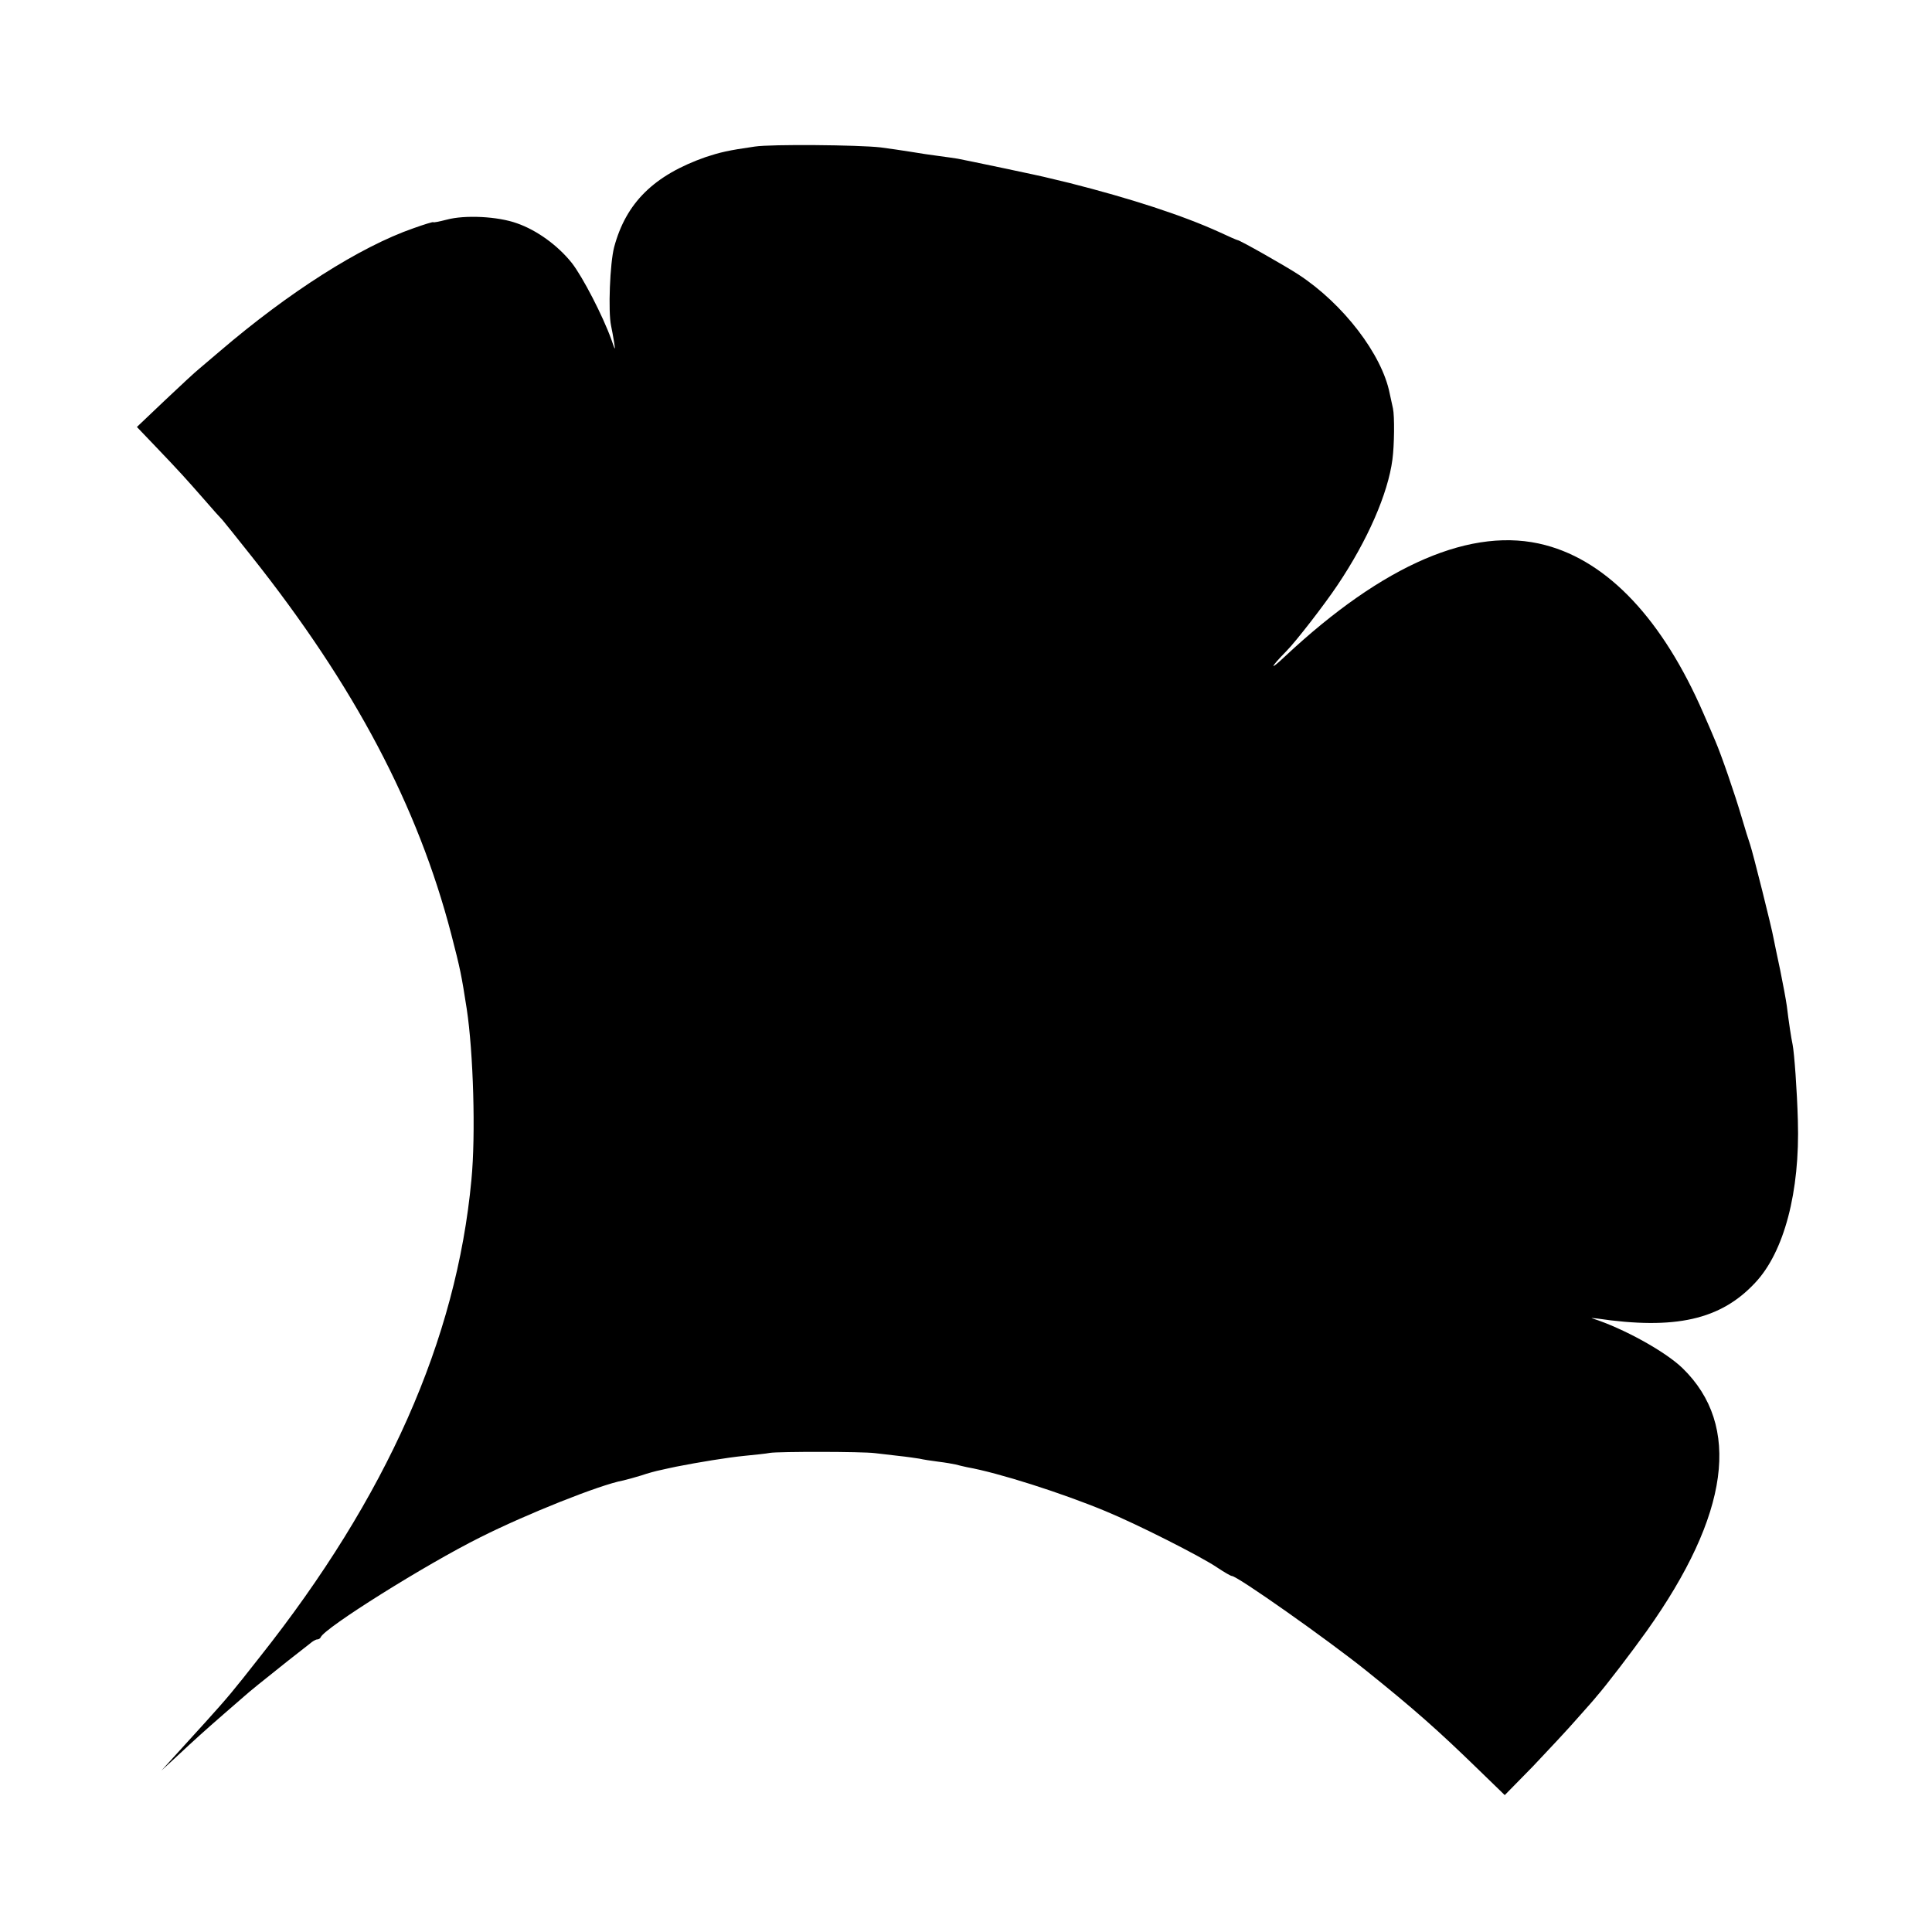
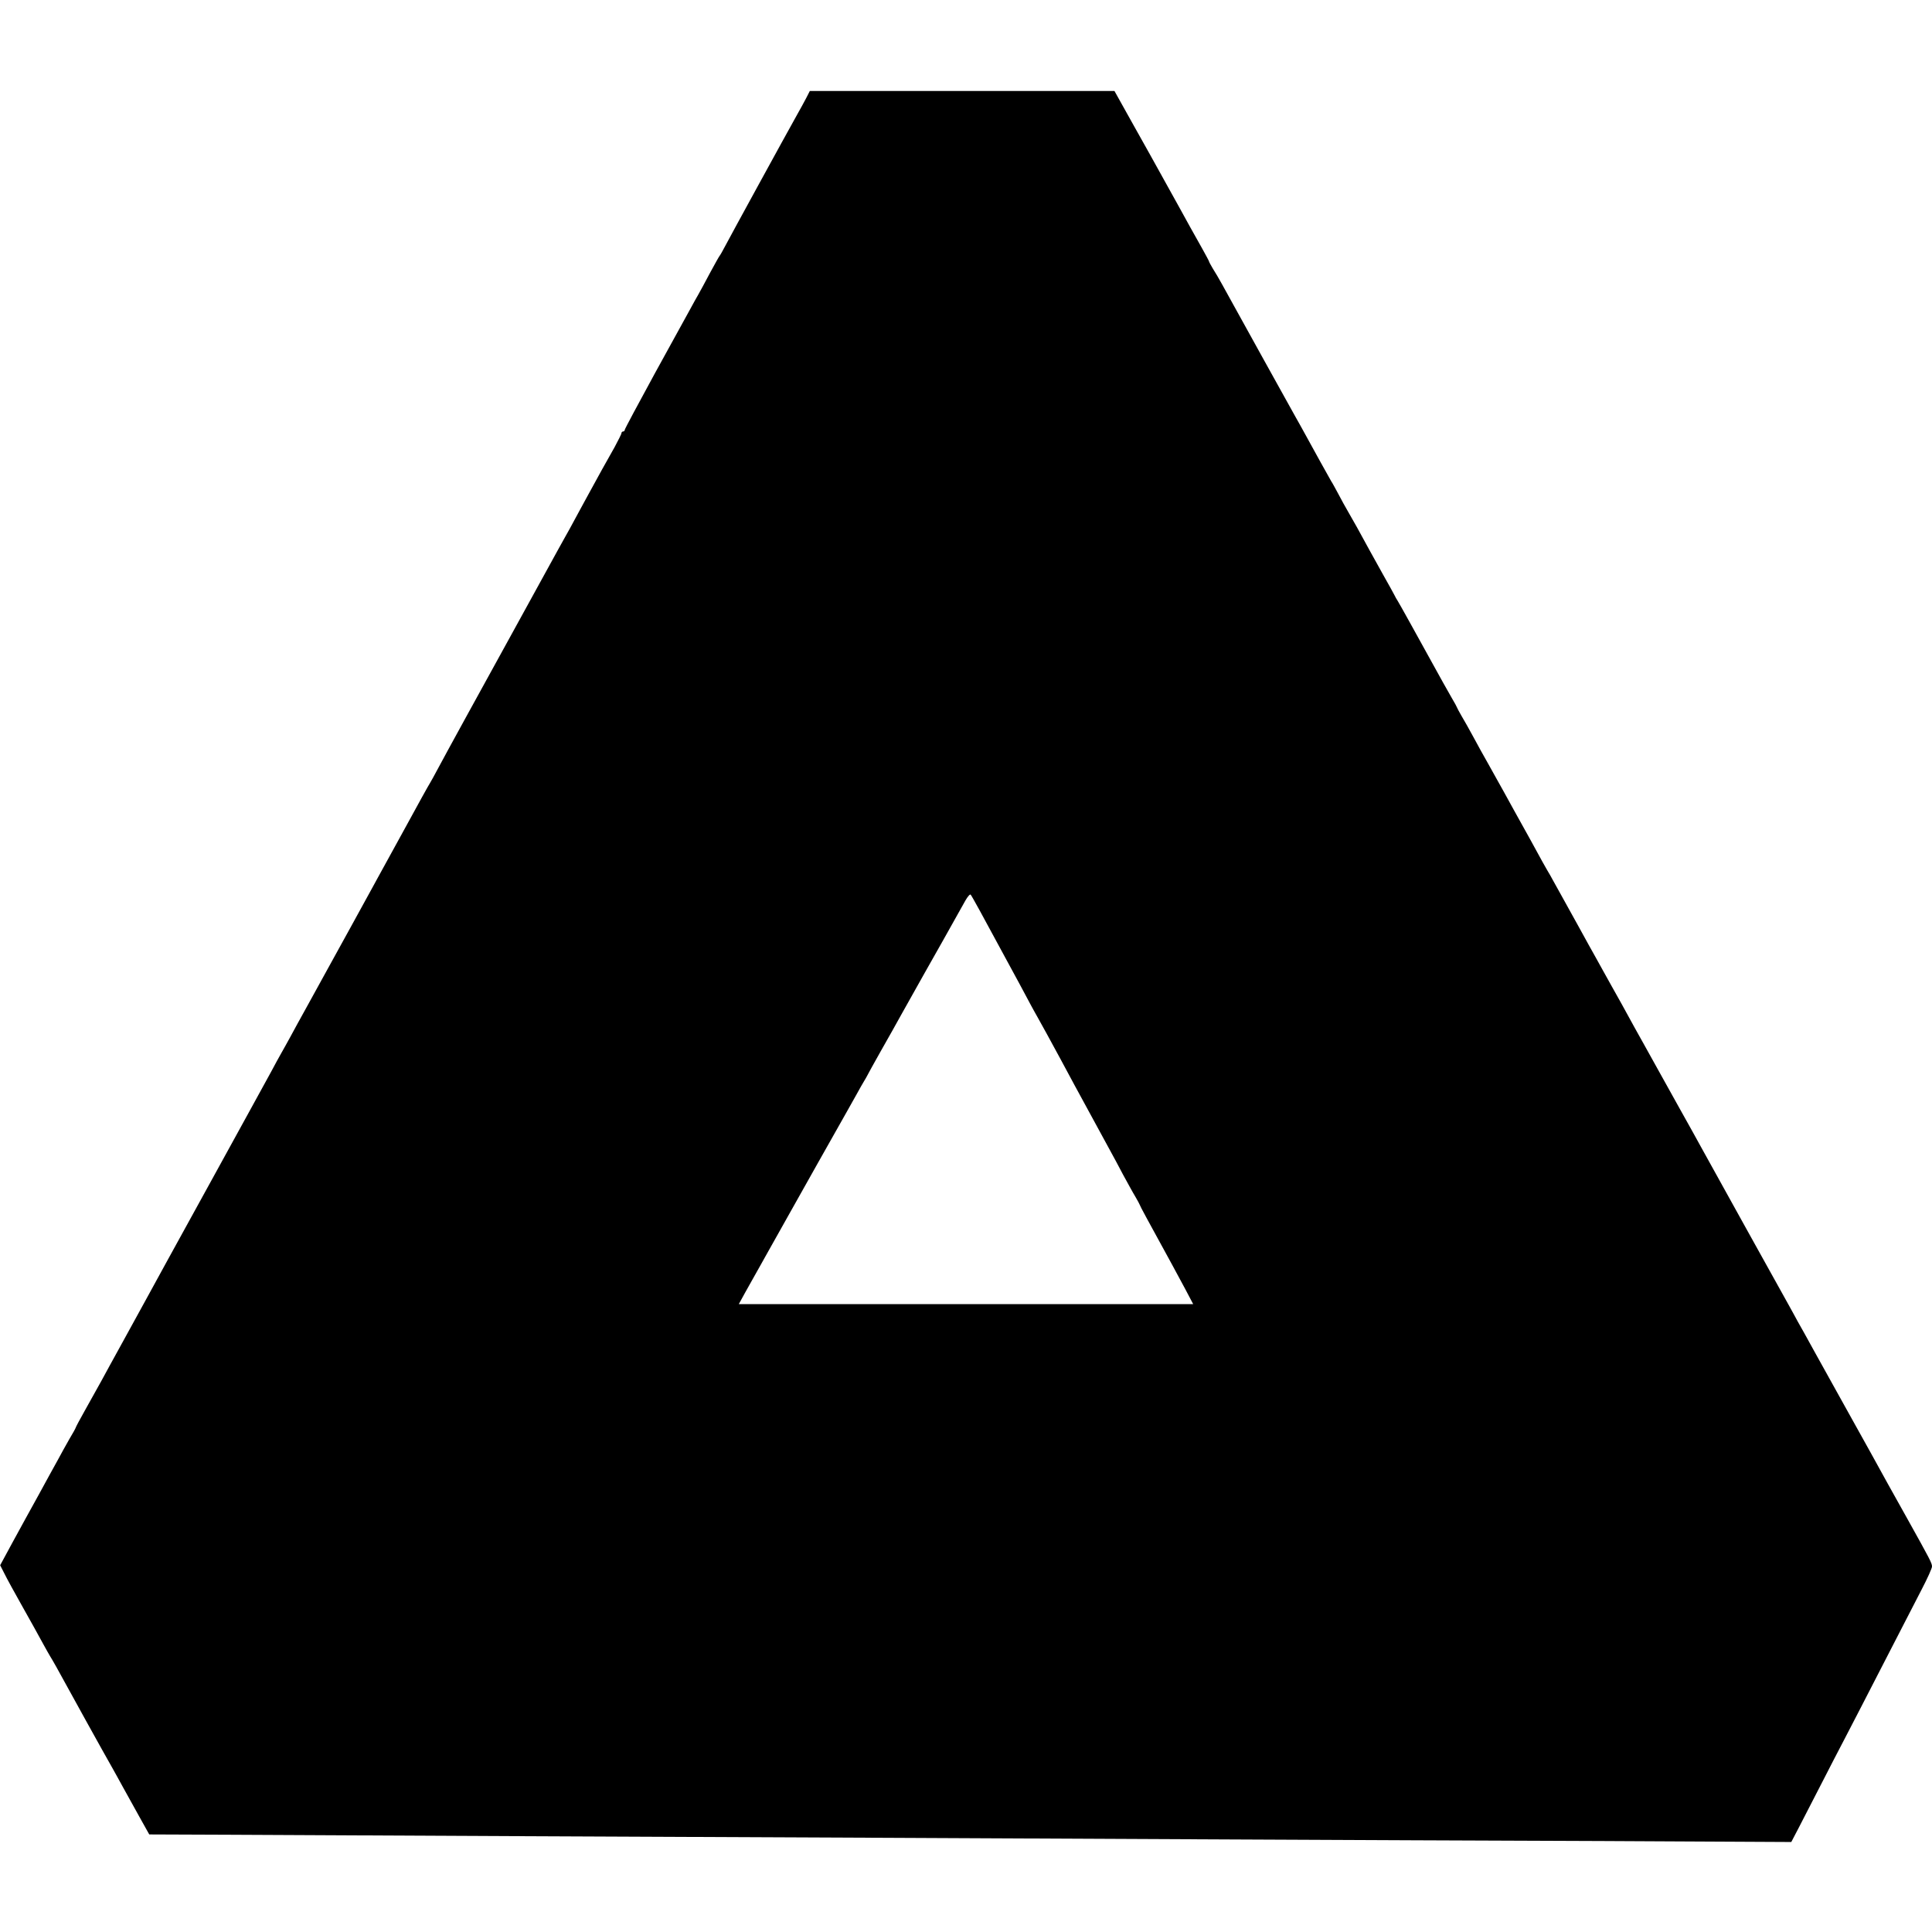
- <svg xmlns="http://www.w3.org/2000/svg" version="1.0" width="700pt" height="700pt" viewBox="0 0 700 700" preserveAspectRatio="xMidYMid meet">
-   <g transform="translate(0,700) scale(0.1,-0.1)" fill="#000000" stroke="none">
-     <path d="M2735 6469 c-98 -14 -126 -21 -178 -38 -188 -66 -289 -166 -332 -327 -15 -58 -22 -232 -11 -284 3 -14 8 -41 11 -60 5 -32 4 -31 -10 10 -31 86 -104 227 -143 277 -51 64 -127 119 -199 144 -69 25 -189 31 -255 13 -27 -7 -48 -11 -48 -9 0 2 -33 -8 -72 -22 -193 -67 -452 -232 -702 -446 -27 -23 -60 -51 -73 -62 -14 -11 -70 -63 -126 -116 l-101 -96 66 -69 c90 -94 114 -121 178 -194 30 -35 60 -68 66 -74 5 -6 53 -65 105 -131 374 -471 603 -905 724 -1370 33 -127 37 -148 56 -270 24 -157 33 -457 17 -620 -54 -579 -307 -1149 -767 -1729 -98 -125 -114 -144 -196 -235 -54 -59 -60 -66 -120 -132 l-40 -44 50 46 c76 71 104 96 175 158 36 31 70 61 76 66 14 13 72 60 154 125 36 28 73 57 83 65 9 8 21 15 26 15 5 0 11 3 13 8 14 34 381 264 578 362 167 84 435 191 518 206 13 3 42 11 65 18 23 8 56 17 72 20 17 4 41 9 55 12 81 16 185 33 245 39 39 4 81 8 95 11 32 5 334 5 380 -1 19 -2 58 -7 86 -10 29 -3 62 -8 75 -10 13 -3 44 -8 69 -11 25 -3 53 -8 62 -10 10 -3 29 -7 42 -10 113 -20 342 -93 501 -159 112 -46 346 -164 406 -205 24 -16 48 -30 52 -30 20 0 346 -230 487 -343 173 -139 259 -215 403 -355 l99 -96 102 104 c55 58 128 136 161 174 33 37 65 73 70 80 32 36 129 163 181 236 301 423 344 745 130 953 -63 61 -216 145 -326 180 -8 2 -1 2 15 0 284 -42 449 -5 574 129 105 111 163 330 155 588 -3 110 -13 245 -19 275 -5 23 -14 82 -21 140 -3 22 -14 81 -24 130 -11 50 -21 101 -24 115 -6 36 -75 311 -85 340 -5 14 -19 59 -31 100 -24 82 -74 227 -95 275 -7 17 -26 62 -43 100 -147 339 -345 550 -573 610 -263 70 -586 -69 -944 -404 -57 -54 -54 -41 5 19 35 35 140 171 186 240 109 162 183 332 199 455 7 51 8 158 2 185 -2 8 -7 33 -12 55 -28 141 -168 324 -330 430 -47 31 -213 125 -221 125 -2 0 -32 13 -66 29 -134 61 -322 122 -543 178 -33 8 -67 16 -75 18 -25 7 -303 65 -330 70 -14 2 -45 7 -70 10 -25 3 -70 10 -100 15 -30 5 -80 12 -110 16 -79 9 -396 12 -455 3z" />
+ <svg xmlns="http://www.w3.org/2000/svg" version="1.0" width="1200pt" height="1200pt" viewBox="0 0 1200 1200" preserveAspectRatio="xMidYMid meet">
+   <g transform="translate(0,1200) scale(0.1,-0.1)" fill="#000000" stroke="none">
+     <path d="M5007 11390 c-13 -25 -36 -67 -52 -95 -80 -143 -422 -768 -449 -820 -17 -33 -34 -62 -37 -65 -3 -3 -29 -50 -59 -105 -29 -55 -62 -116 -73 -135 -11 -19 -34 -60 -50 -90 -17 -30 -115 -209 -219 -398 -103 -189 -188 -347 -188 -353 0 -5 -4 -9 -10 -9 -5 0 -10 -5 -10 -10 0 -6 -20 -45 -43 -88 -24 -42 -59 -104 -77 -137 -18 -33 -56 -103 -85 -155 -28 -52 -68 -124 -87 -160 -19 -36 -44 -81 -55 -100 -11 -19 -33 -60 -50 -90 -57 -104 -256 -465 -283 -515 -195 -354 -417 -758 -455 -830 -26 -49 -51 -94 -55 -100 -4 -5 -74 -131 -155 -280 -81 -148 -159 -290 -173 -315 -13 -25 -37 -67 -52 -95 -34 -62 -182 -332 -220 -400 -58 -105 -128 -233 -164 -298 -20 -37 -46 -84 -58 -105 -11 -20 -34 -62 -50 -92 -17 -30 -40 -73 -53 -95 -12 -22 -40 -71 -60 -110 -21 -38 -196 -358 -390 -710 -194 -352 -369 -671 -390 -710 -21 -38 -84 -153 -140 -255 -56 -102 -118 -214 -137 -250 -20 -36 -63 -114 -97 -174 -34 -60 -61 -111 -61 -114 0 -2 -17 -34 -39 -70 -21 -37 -54 -96 -73 -132 -20 -36 -73 -132 -118 -215 -46 -82 -118 -215 -161 -293 l-78 -144 26 -51 c14 -29 65 -122 113 -207 48 -85 104 -186 125 -225 21 -38 41 -74 45 -80 4 -5 21 -36 39 -67 67 -123 306 -555 351 -633 12 -22 41 -73 63 -114 22 -40 68 -123 102 -184 l62 -111 509 -2 c280 -1 1105 -5 1834 -9 729 -3 1737 -8 2240 -10 503 -2 1448 -7 2100 -10 652 -3 1709 -8 2350 -10 l1166 -6 46 88 c25 48 87 169 138 268 51 99 118 230 150 290 54 103 109 211 325 630 48 94 116 225 151 293 35 67 64 131 64 142 0 21 -10 40 -155 300 -54 96 -108 193 -120 215 -55 101 -142 257 -255 460 -67 121 -157 283 -200 360 -42 77 -89 161 -104 187 -14 27 -38 69 -52 95 -15 27 -138 248 -274 493 -136 245 -260 470 -277 500 -16 30 -73 132 -125 225 -52 94 -110 197 -128 230 -18 33 -63 114 -100 180 -37 66 -81 145 -97 175 -16 30 -61 111 -100 180 -38 69 -84 150 -100 180 -17 30 -66 118 -108 195 -43 77 -91 165 -108 195 -17 30 -39 71 -50 90 -10 19 -27 49 -37 65 -16 27 -30 53 -105 190 -12 22 -57 103 -100 180 -42 77 -91 165 -108 195 -17 30 -39 70 -49 88 -45 79 -57 102 -98 177 -24 44 -56 102 -72 128 -15 26 -28 50 -28 52 0 2 -15 30 -34 62 -35 61 -68 120 -119 213 -80 145 -208 377 -217 390 -6 8 -13 22 -17 30 -4 8 -36 67 -72 130 -35 63 -74 133 -86 155 -71 131 -91 166 -125 225 -21 36 -52 92 -69 125 -18 33 -36 67 -42 75 -9 15 -114 204 -169 305 -15 28 -39 70 -53 95 -28 50 -361 650 -399 720 -14 25 -40 72 -58 105 -18 33 -44 77 -57 97 -12 21 -23 40 -23 43 0 3 -20 40 -44 83 -24 42 -57 102 -74 132 -26 47 -70 128 -202 365 -15 28 -82 147 -148 265 l-120 215 -946 0 -946 0 -23 -45z m1200 -5270 c94 -173 183 -337 197 -365 15 -27 31 -57 36 -65 14 -24 104 -188 148 -270 34 -64 85 -159 312 -575 15 -27 49 -90 75 -140 27 -49 61 -112 77 -138 15 -26 28 -50 28 -52 0 -4 42 -82 200 -370 18 -33 55 -102 82 -152 l49 -93 -1411 0 -1411 0 12 22 c7 13 40 73 74 133 34 61 74 131 88 157 15 26 48 85 73 130 26 46 57 101 69 123 12 22 92 164 177 315 85 151 164 291 175 310 11 19 37 66 59 105 21 38 44 79 51 90 7 11 16 27 20 35 4 8 41 76 83 150 42 74 102 180 132 235 31 55 95 170 143 255 48 85 99 175 113 200 27 48 100 178 139 248 14 24 28 40 32 35 5 -4 85 -150 178 -323z" />
  </g>
</svg>
